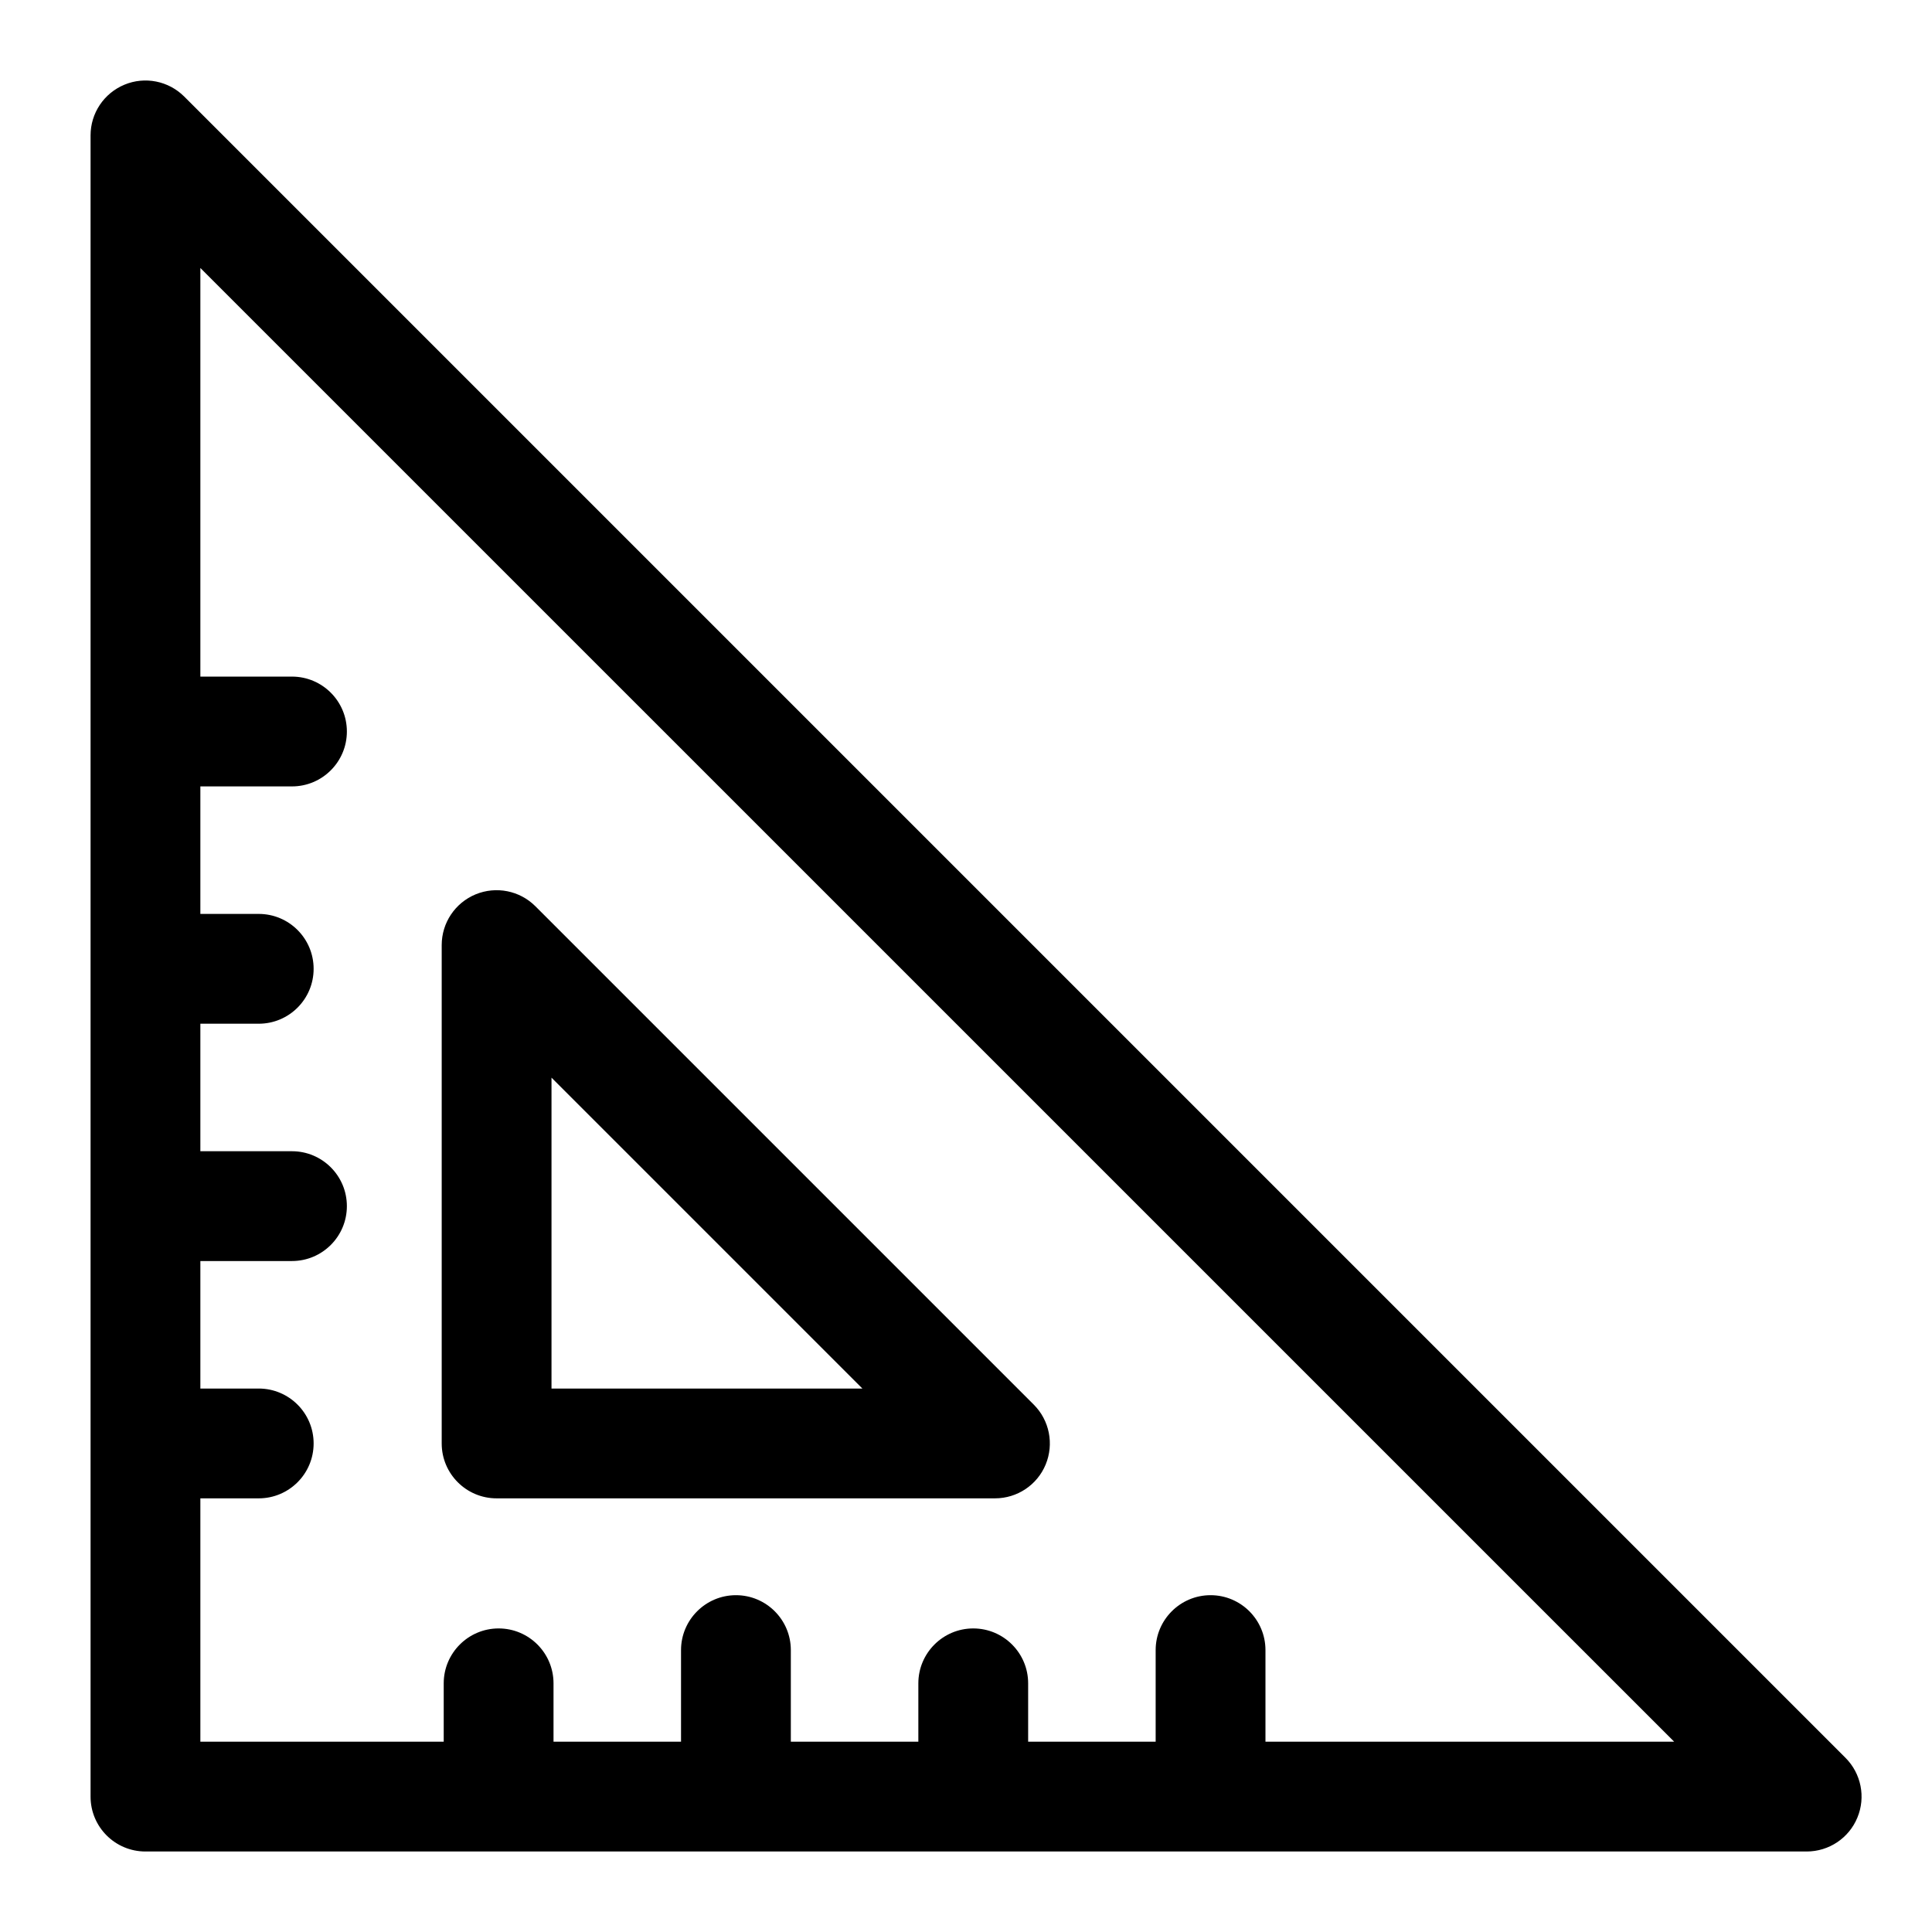
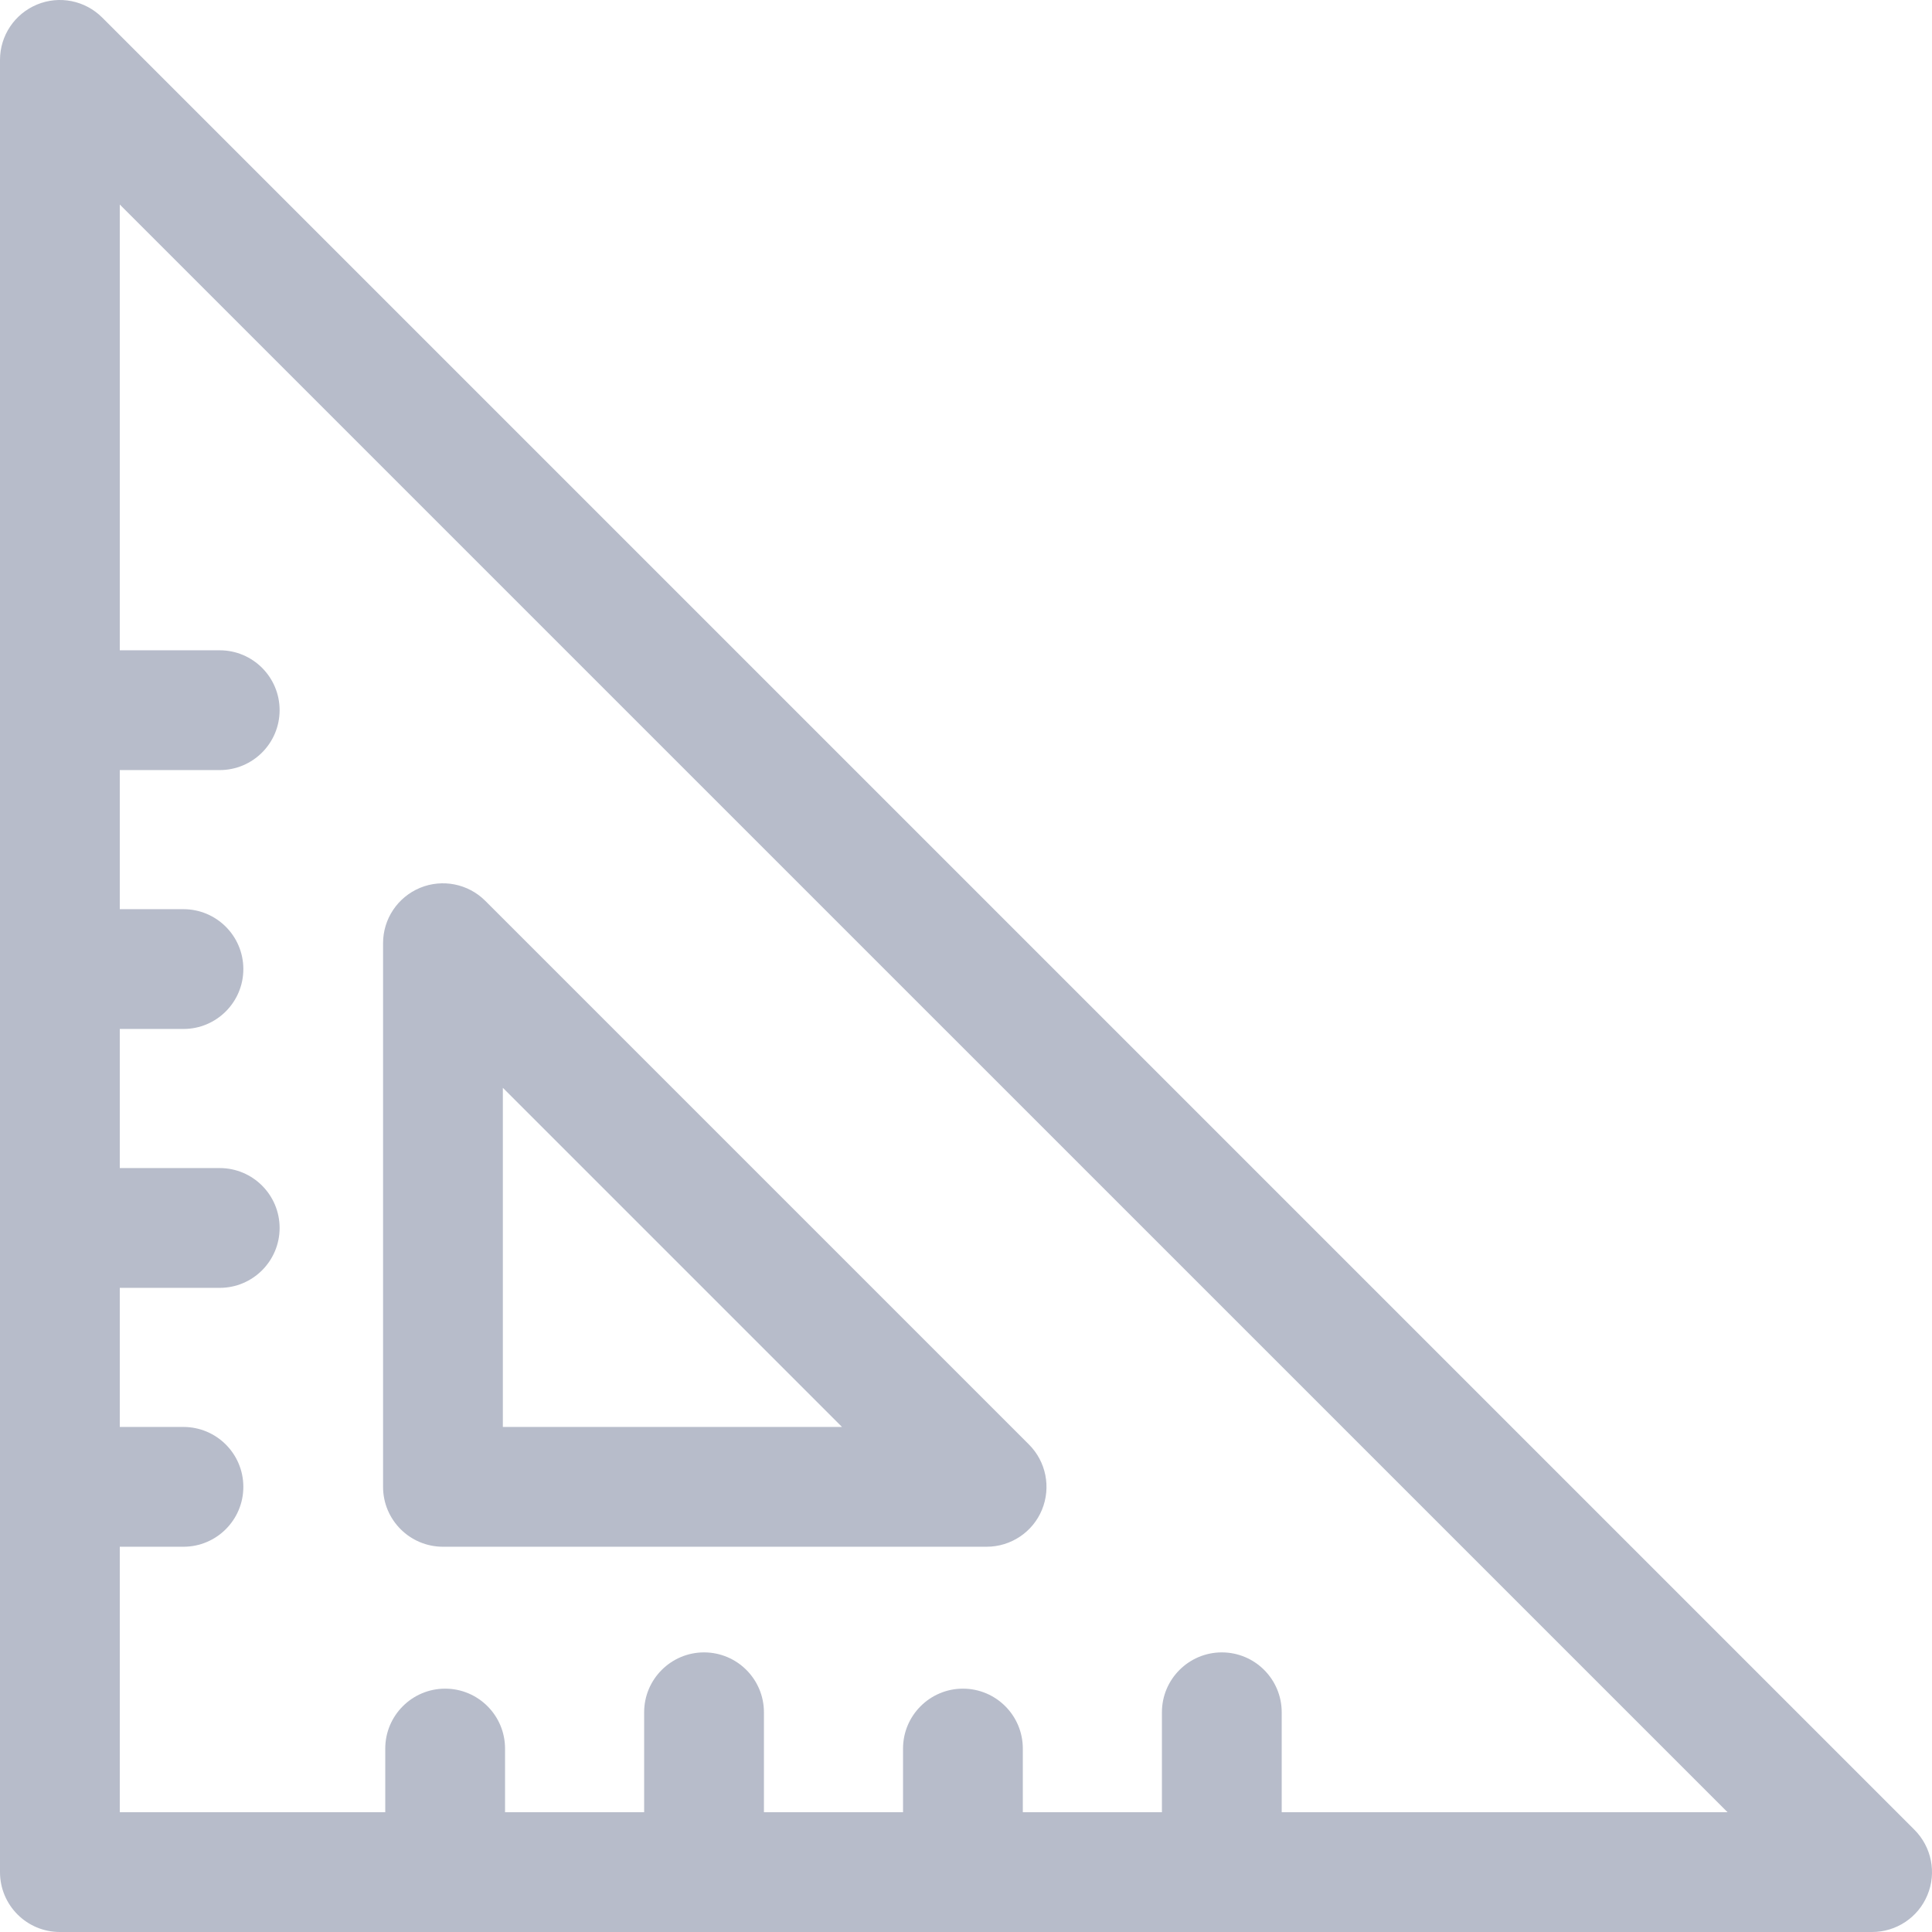
- <svg xmlns="http://www.w3.org/2000/svg" width="24" height="24" viewBox="0 0 24 24" fill="none">
-   <path d="M22.925 21.836L2.289 1.2C2.094 1.005 1.801 0.946 1.546 1.052C1.291 1.158 1.125 1.406 1.125 1.682V22.318C1.125 22.695 1.43 23 1.807 23H22.443C22.719 23 22.968 22.834 23.073 22.579C23.179 22.324 23.12 22.031 22.925 21.836ZM15.72 21.636V20.498C15.72 20.122 15.415 19.816 15.038 19.816C14.662 19.816 14.356 20.122 14.356 20.498V21.636H12.772V20.911C12.772 20.535 12.467 20.229 12.09 20.229C11.714 20.229 11.408 20.535 11.408 20.911V21.636H9.824V20.498C9.824 20.122 9.519 19.816 9.142 19.816C8.766 19.816 8.46 20.122 8.46 20.498V21.636H6.876V20.911C6.876 20.535 6.571 20.229 6.194 20.229C5.818 20.229 5.512 20.535 5.512 20.911V21.636H2.489V18.613H3.214C3.59 18.613 3.896 18.308 3.896 17.931C3.896 17.554 3.59 17.249 3.214 17.249H2.489V15.665H3.627C4.003 15.665 4.309 15.36 4.309 14.983C4.309 14.606 4.003 14.301 3.627 14.301H2.489V12.717H3.214C3.59 12.717 3.896 12.412 3.896 12.035C3.896 11.658 3.59 11.353 3.214 11.353H2.489V9.769H3.627C4.003 9.769 4.309 9.464 4.309 9.087C4.309 8.71 4.003 8.405 3.627 8.405H2.489V3.329L20.797 21.636H15.72Z" fill="black" />
-   <path d="M6.169 18.613H12.36C12.636 18.613 12.885 18.447 12.99 18.192C13.095 17.937 13.037 17.644 12.842 17.449L6.651 11.258C6.456 11.063 6.163 11.005 5.908 11.11C5.653 11.216 5.487 11.464 5.487 11.74V17.931C5.487 18.308 5.793 18.613 6.169 18.613ZM6.851 13.387L10.713 17.249H6.851V13.387Z" fill="black" />
+ <svg xmlns="http://www.w3.org/2000/svg" width="22" height="22" viewBox="0 0 22 22" fill="none">
+   <path d="M21.8 20.836L1.164 0.2C0.969 0.005 0.676 -0.054 0.421 0.052C0.166 0.158 0 0.406 0 0.682V21.318C0 21.695 0.305 22 0.682 22H21.318C21.594 22 21.843 21.834 21.948 21.579C22.054 21.324 21.995 21.031 21.8 20.836ZM14.595 20.636V19.498C14.595 19.122 14.29 18.816 13.913 18.816C13.537 18.816 13.231 19.122 13.231 19.498V20.636H11.647V19.911C11.647 19.535 11.342 19.229 10.965 19.229C10.589 19.229 10.283 19.535 10.283 19.911V20.636H8.699V19.498C8.699 19.122 8.394 18.816 8.017 18.816C7.641 18.816 7.335 19.122 7.335 19.498V20.636H5.751V19.911C5.751 19.535 5.446 19.229 5.069 19.229C4.693 19.229 4.387 19.535 4.387 19.911V20.636H1.364V17.613H2.089C2.465 17.613 2.771 17.308 2.771 16.931C2.771 16.554 2.465 16.249 2.089 16.249H1.364V14.665H2.502C2.878 14.665 3.184 14.36 3.184 13.983C3.184 13.606 2.878 13.301 2.502 13.301H1.364V11.717H2.089C2.465 11.717 2.771 11.412 2.771 11.035C2.771 10.658 2.465 10.353 2.089 10.353H1.364V8.769H2.502C2.878 8.769 3.184 8.464 3.184 8.087C3.184 7.71 2.878 7.405 2.502 7.405H1.364V2.329L19.672 20.636H14.595Z" fill="#B7BCCA" />
+   <path d="M5.044 17.613H11.235C11.511 17.613 11.76 17.447 11.865 17.192C11.97 16.937 11.912 16.644 11.717 16.449L5.526 10.258C5.331 10.063 5.038 10.005 4.783 10.11C4.528 10.216 4.362 10.464 4.362 10.74V16.931C4.362 17.308 4.668 17.613 5.044 17.613ZM5.726 12.387L9.588 16.249H5.726V12.387Z" fill="#B7BCCA" />
</svg>
